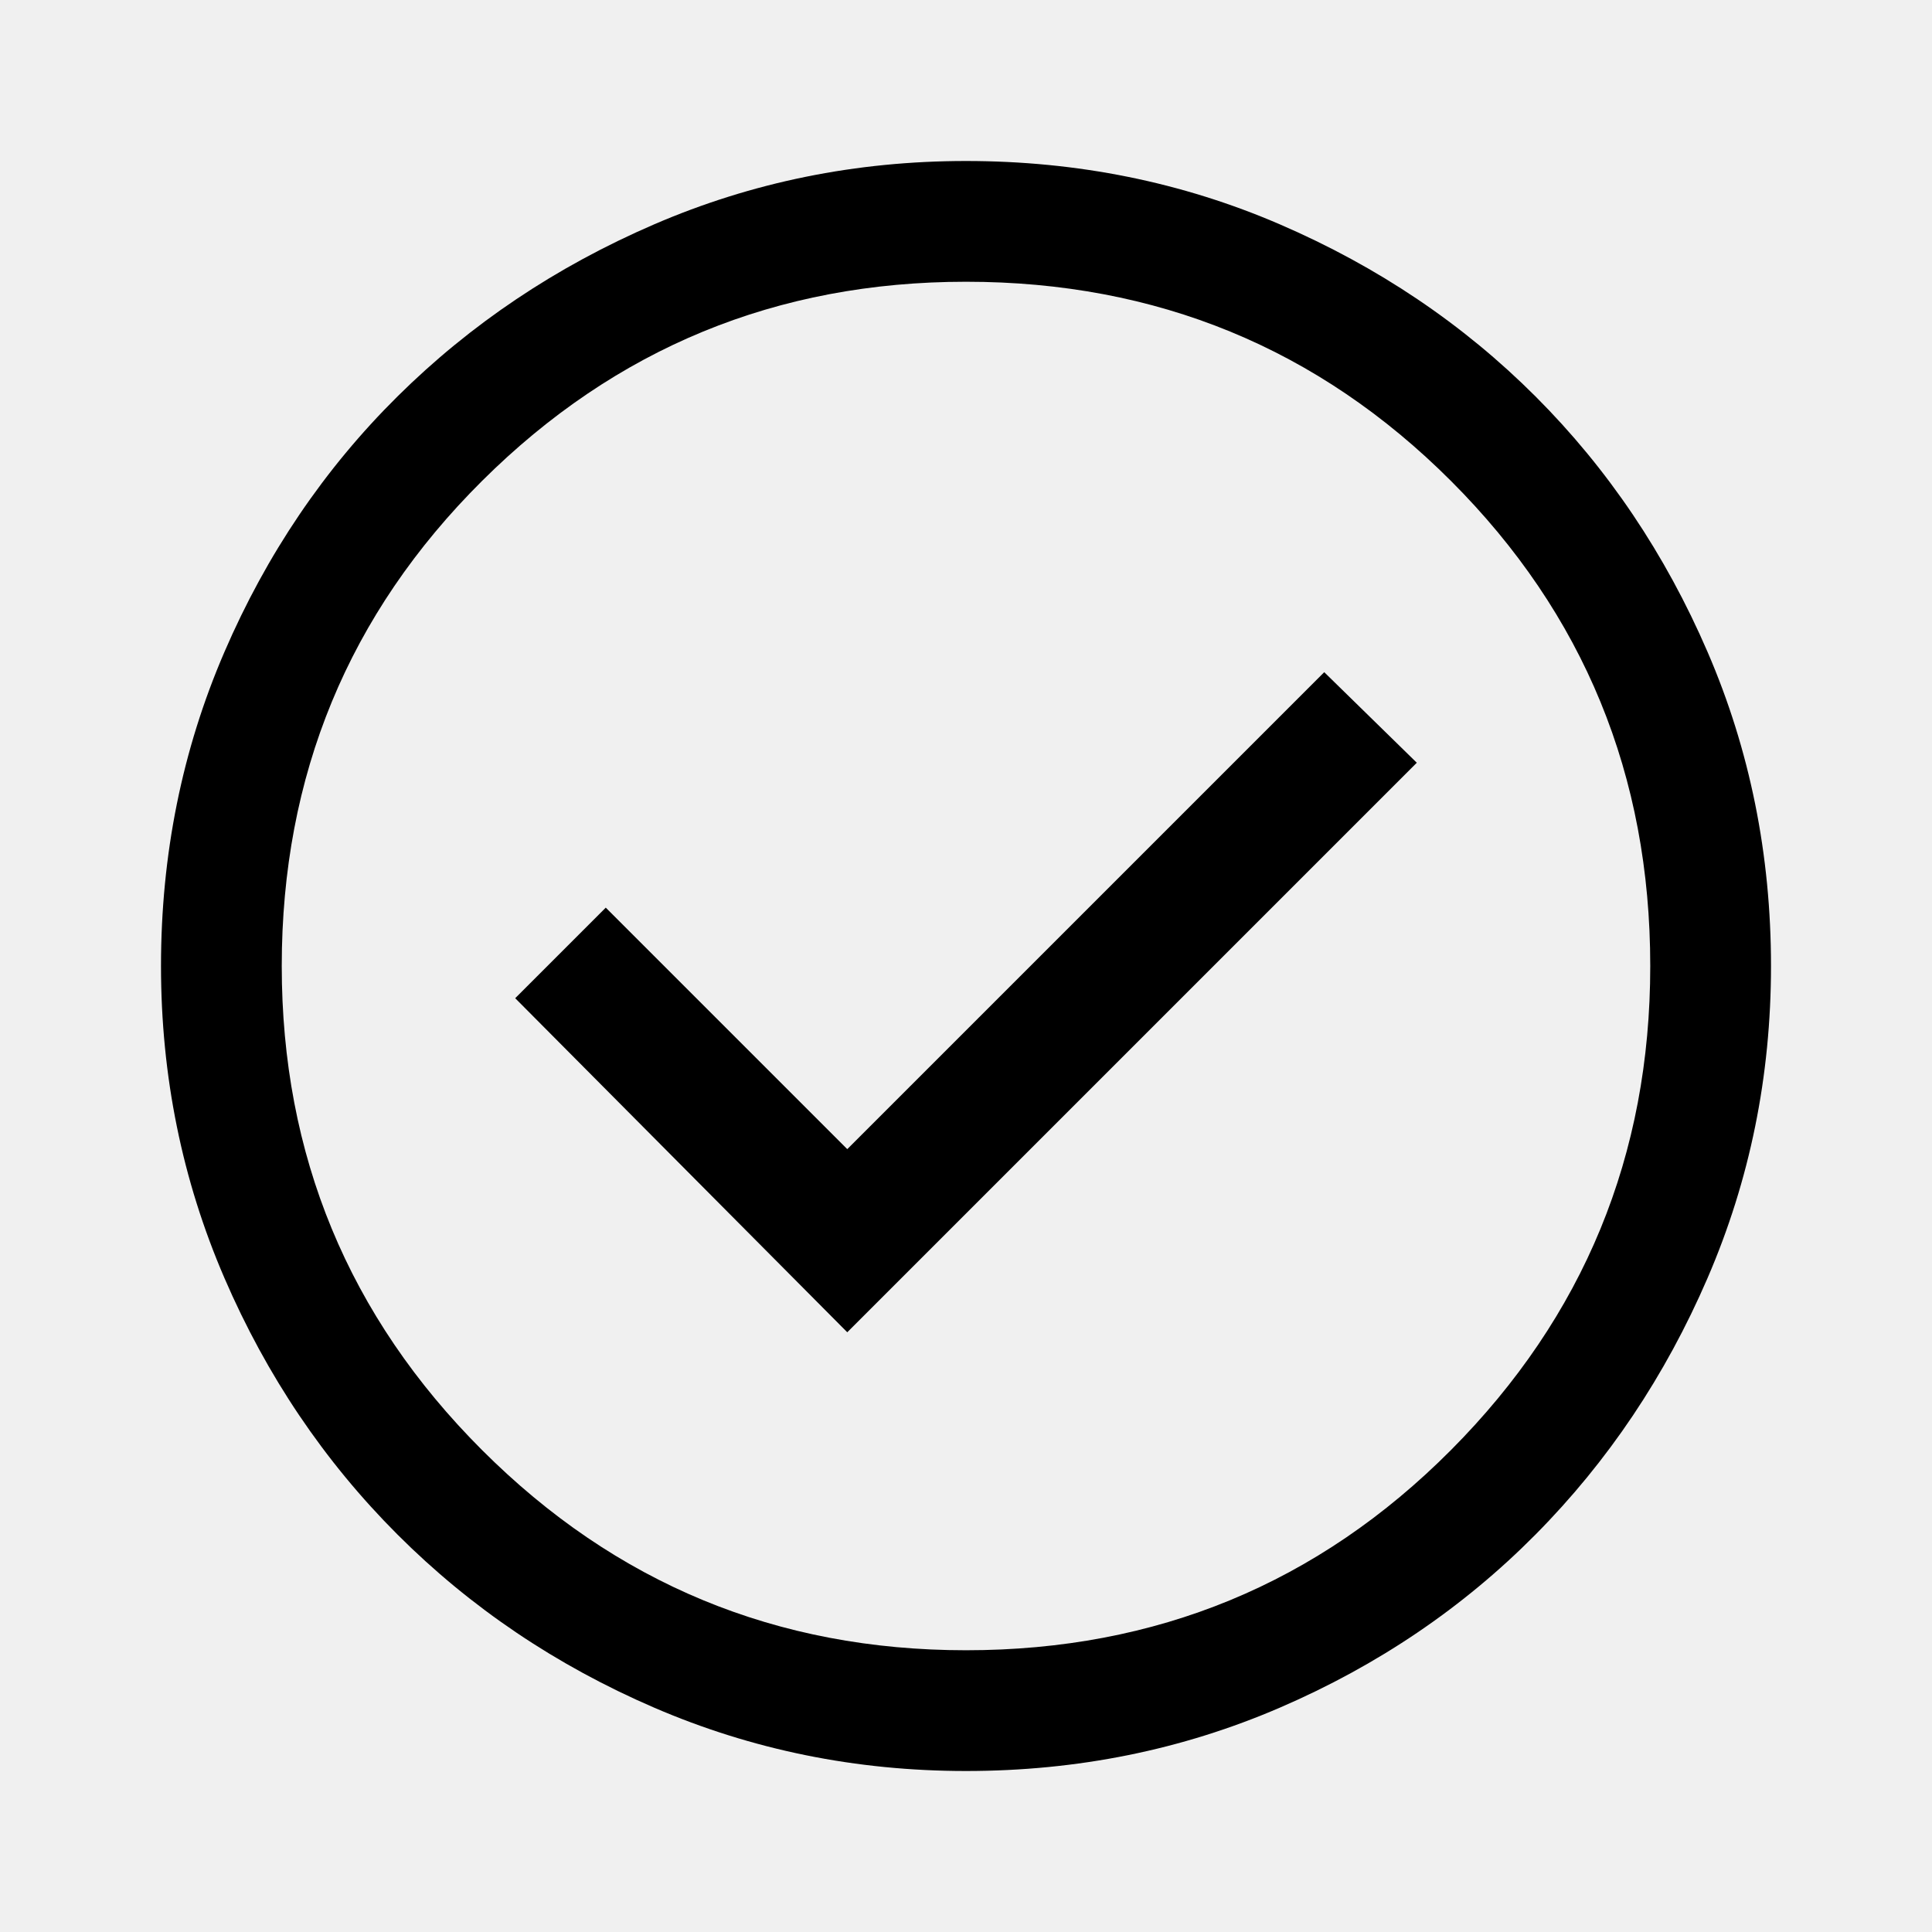
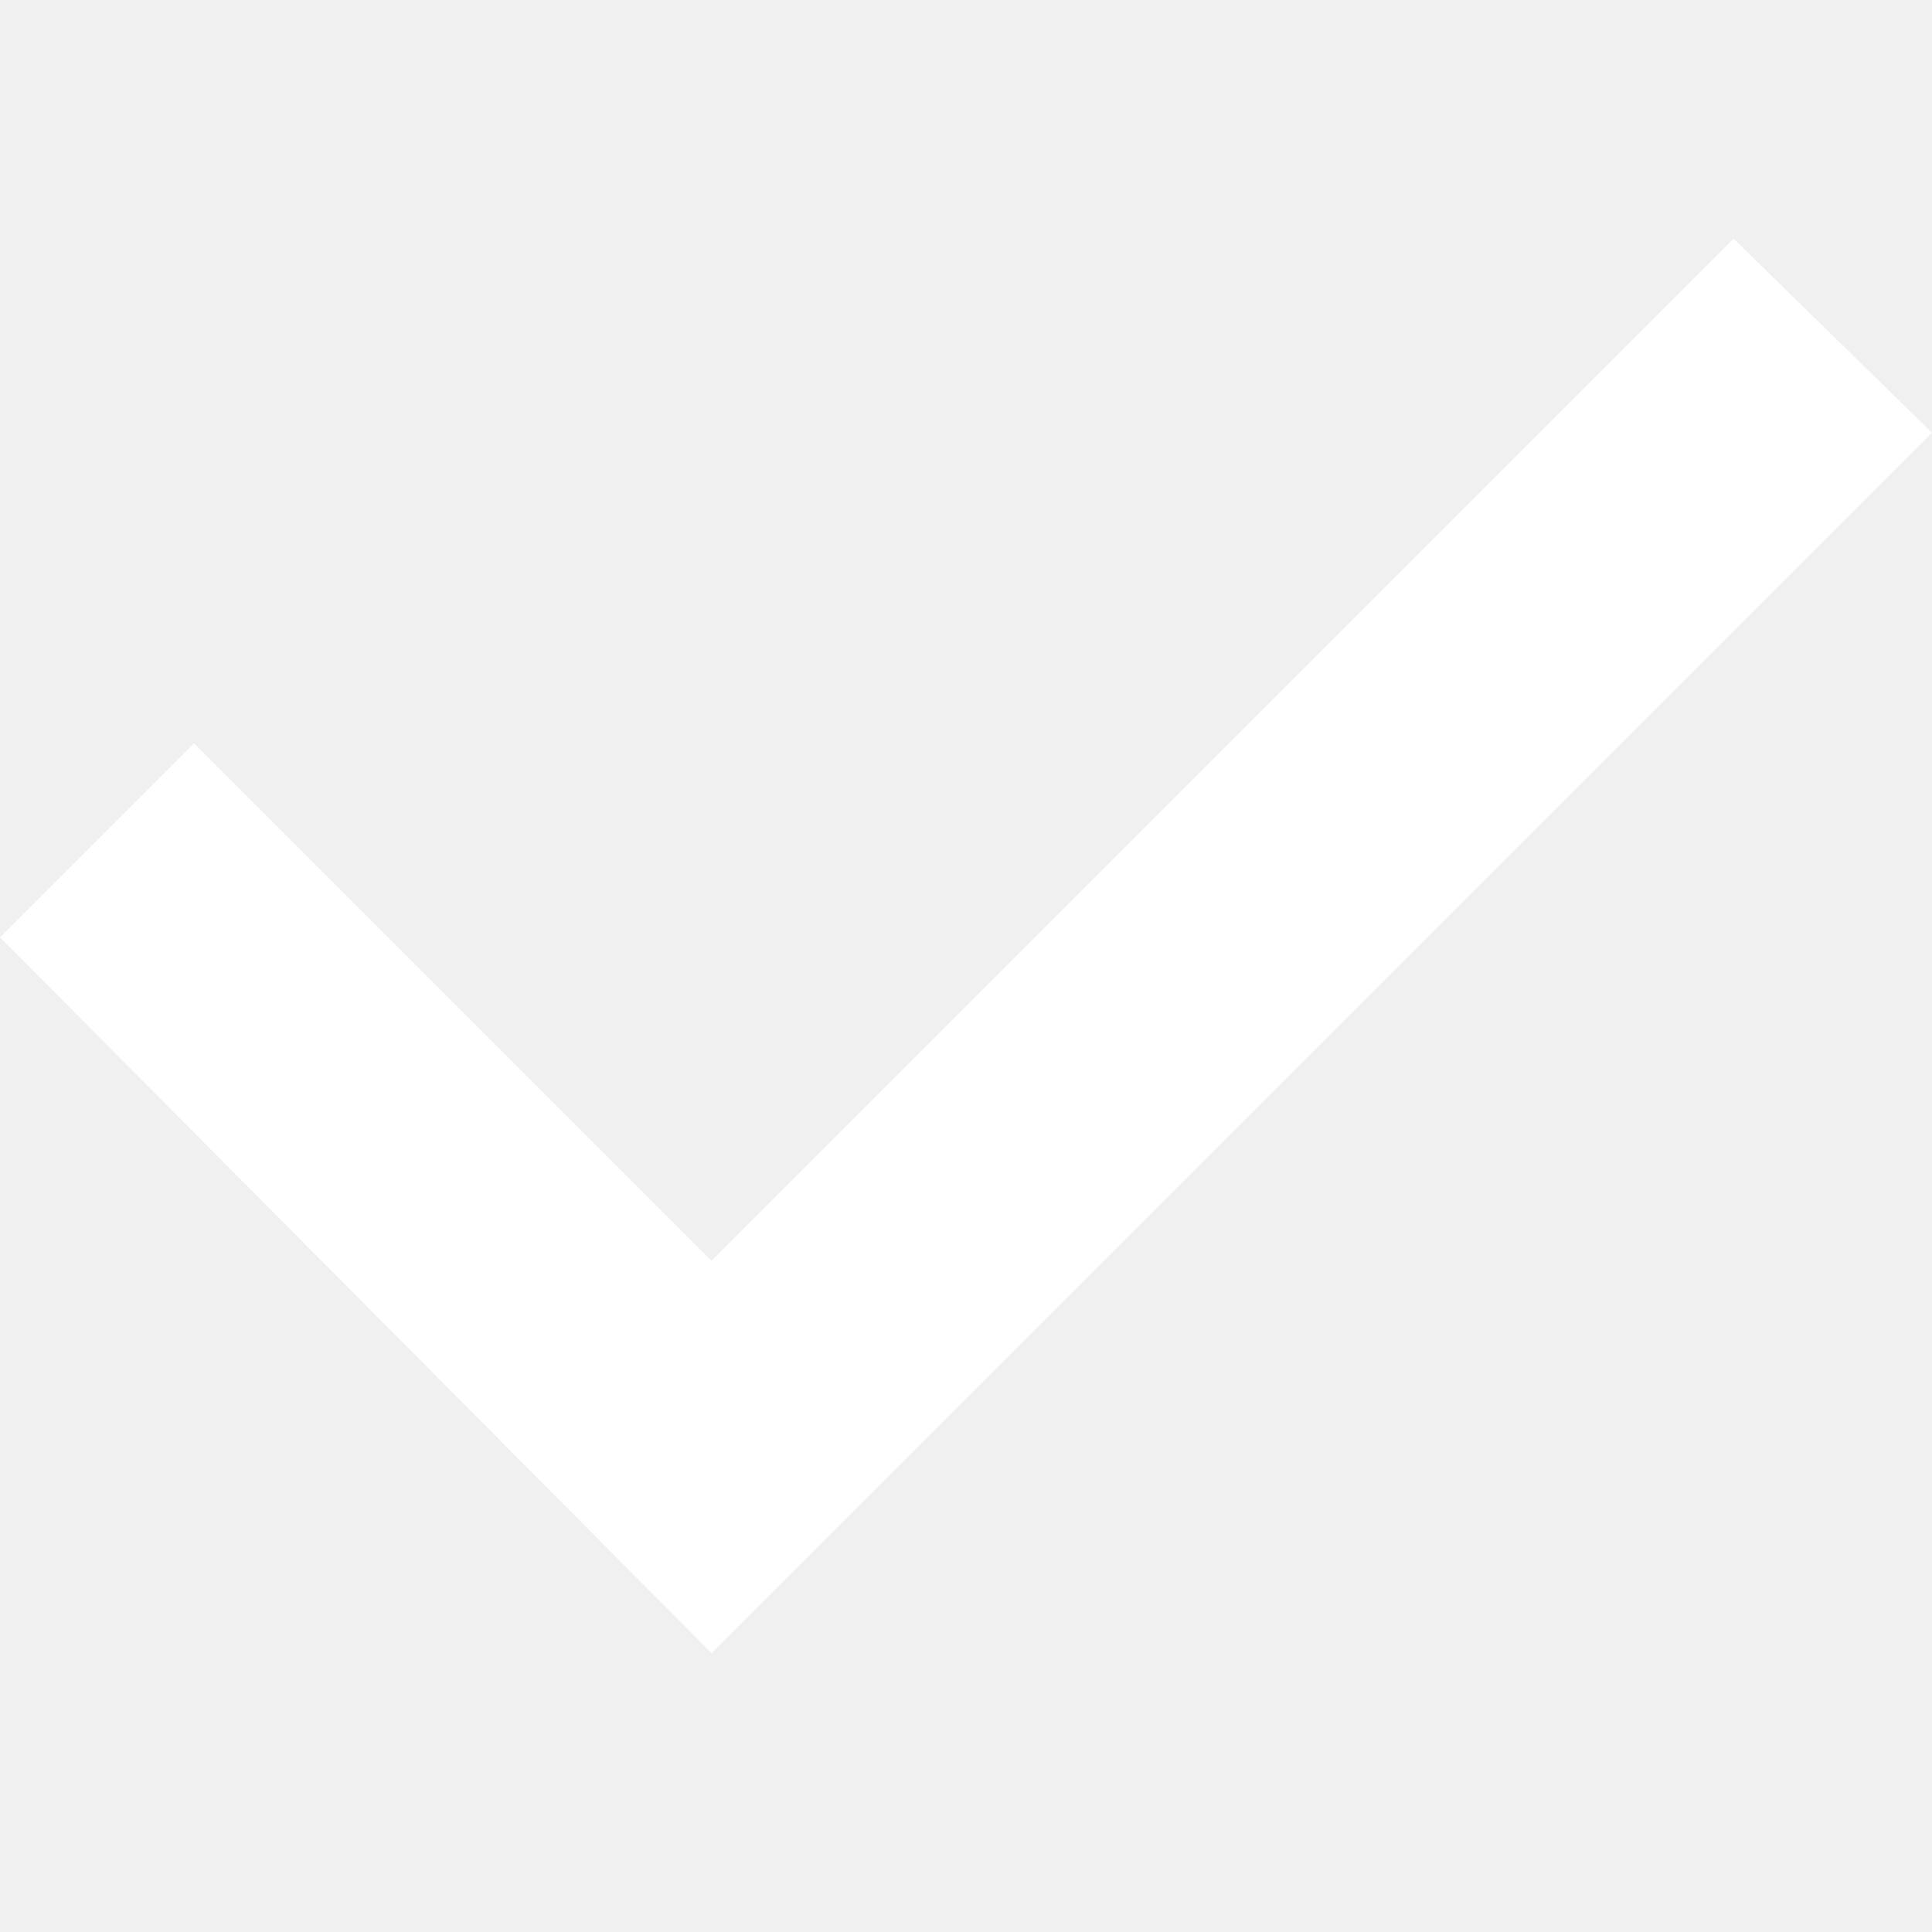
- <svg xmlns="http://www.w3.org/2000/svg" height="48" viewBox="0 -960 960 960" width="48">
-   <path d="m421-298 283-283-46-45-237 237-120-120-45 45 165 166Zm59 218q-82 0-155-31.5t-127.5-86Q143-252 111.5-325T80-480q0-83 31.5-156t86-127Q252-817 325-848.5T480-880q83 0 156 31.5T763-763q54 54 85.5 127T880-480q0 82-31.5 155T763-197.5q-54 54.5-127 86T480-80Zm0-60q142 0 241-99.5T820-480q0-142-99-241t-241-99q-141 0-240.5 99T140-480q0 141 99.5 240.5T480-140Zm0-340Z" />
+ <svg xmlns="http://www.w3.org/2000/svg" height="48" viewBox="0 -960 960 960" width="48" version="1.1" id="svg4">
+   <defs id="defs8" />
+   <path style="fill:#277120;fill-opacity:1;stroke-width:1.2" d="M 480,-480 Z" id="path417" />
+   <path style="fill:#ffffff;fill-opacity:1;stroke-width:2.143" d="M 353.571,-138.548 960,-744.976 861.429,-841.405 353.571,-333.548 96.429,-590.69 0,-494.262 Z" id="path2" />
</svg>
